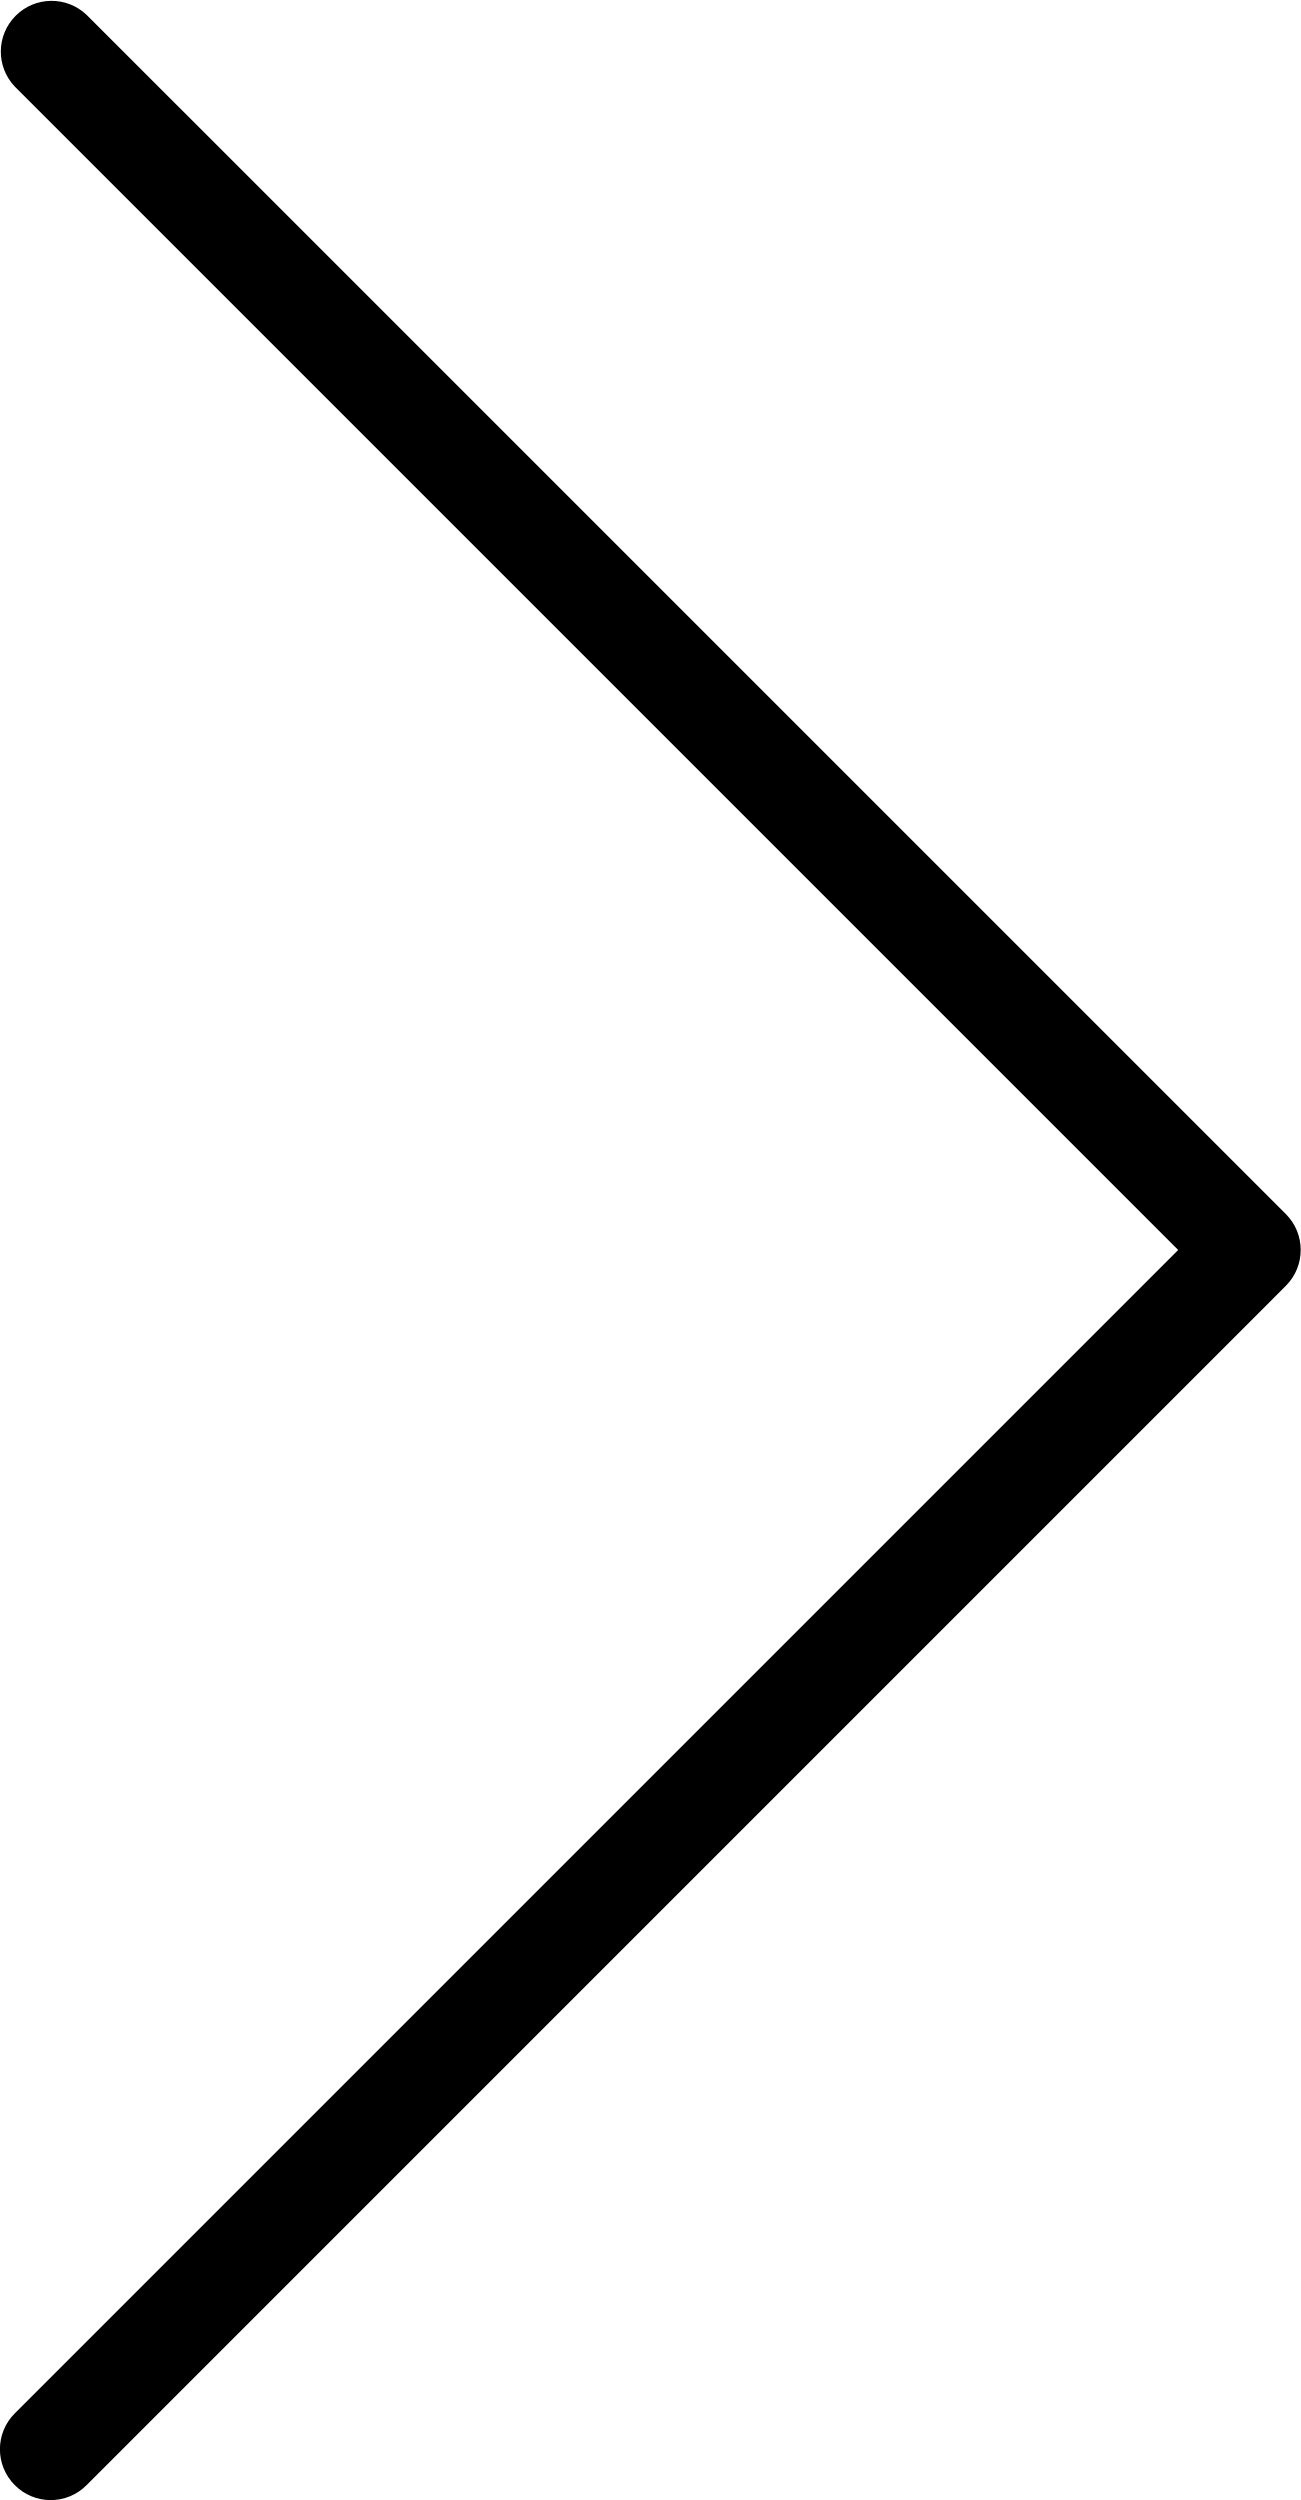
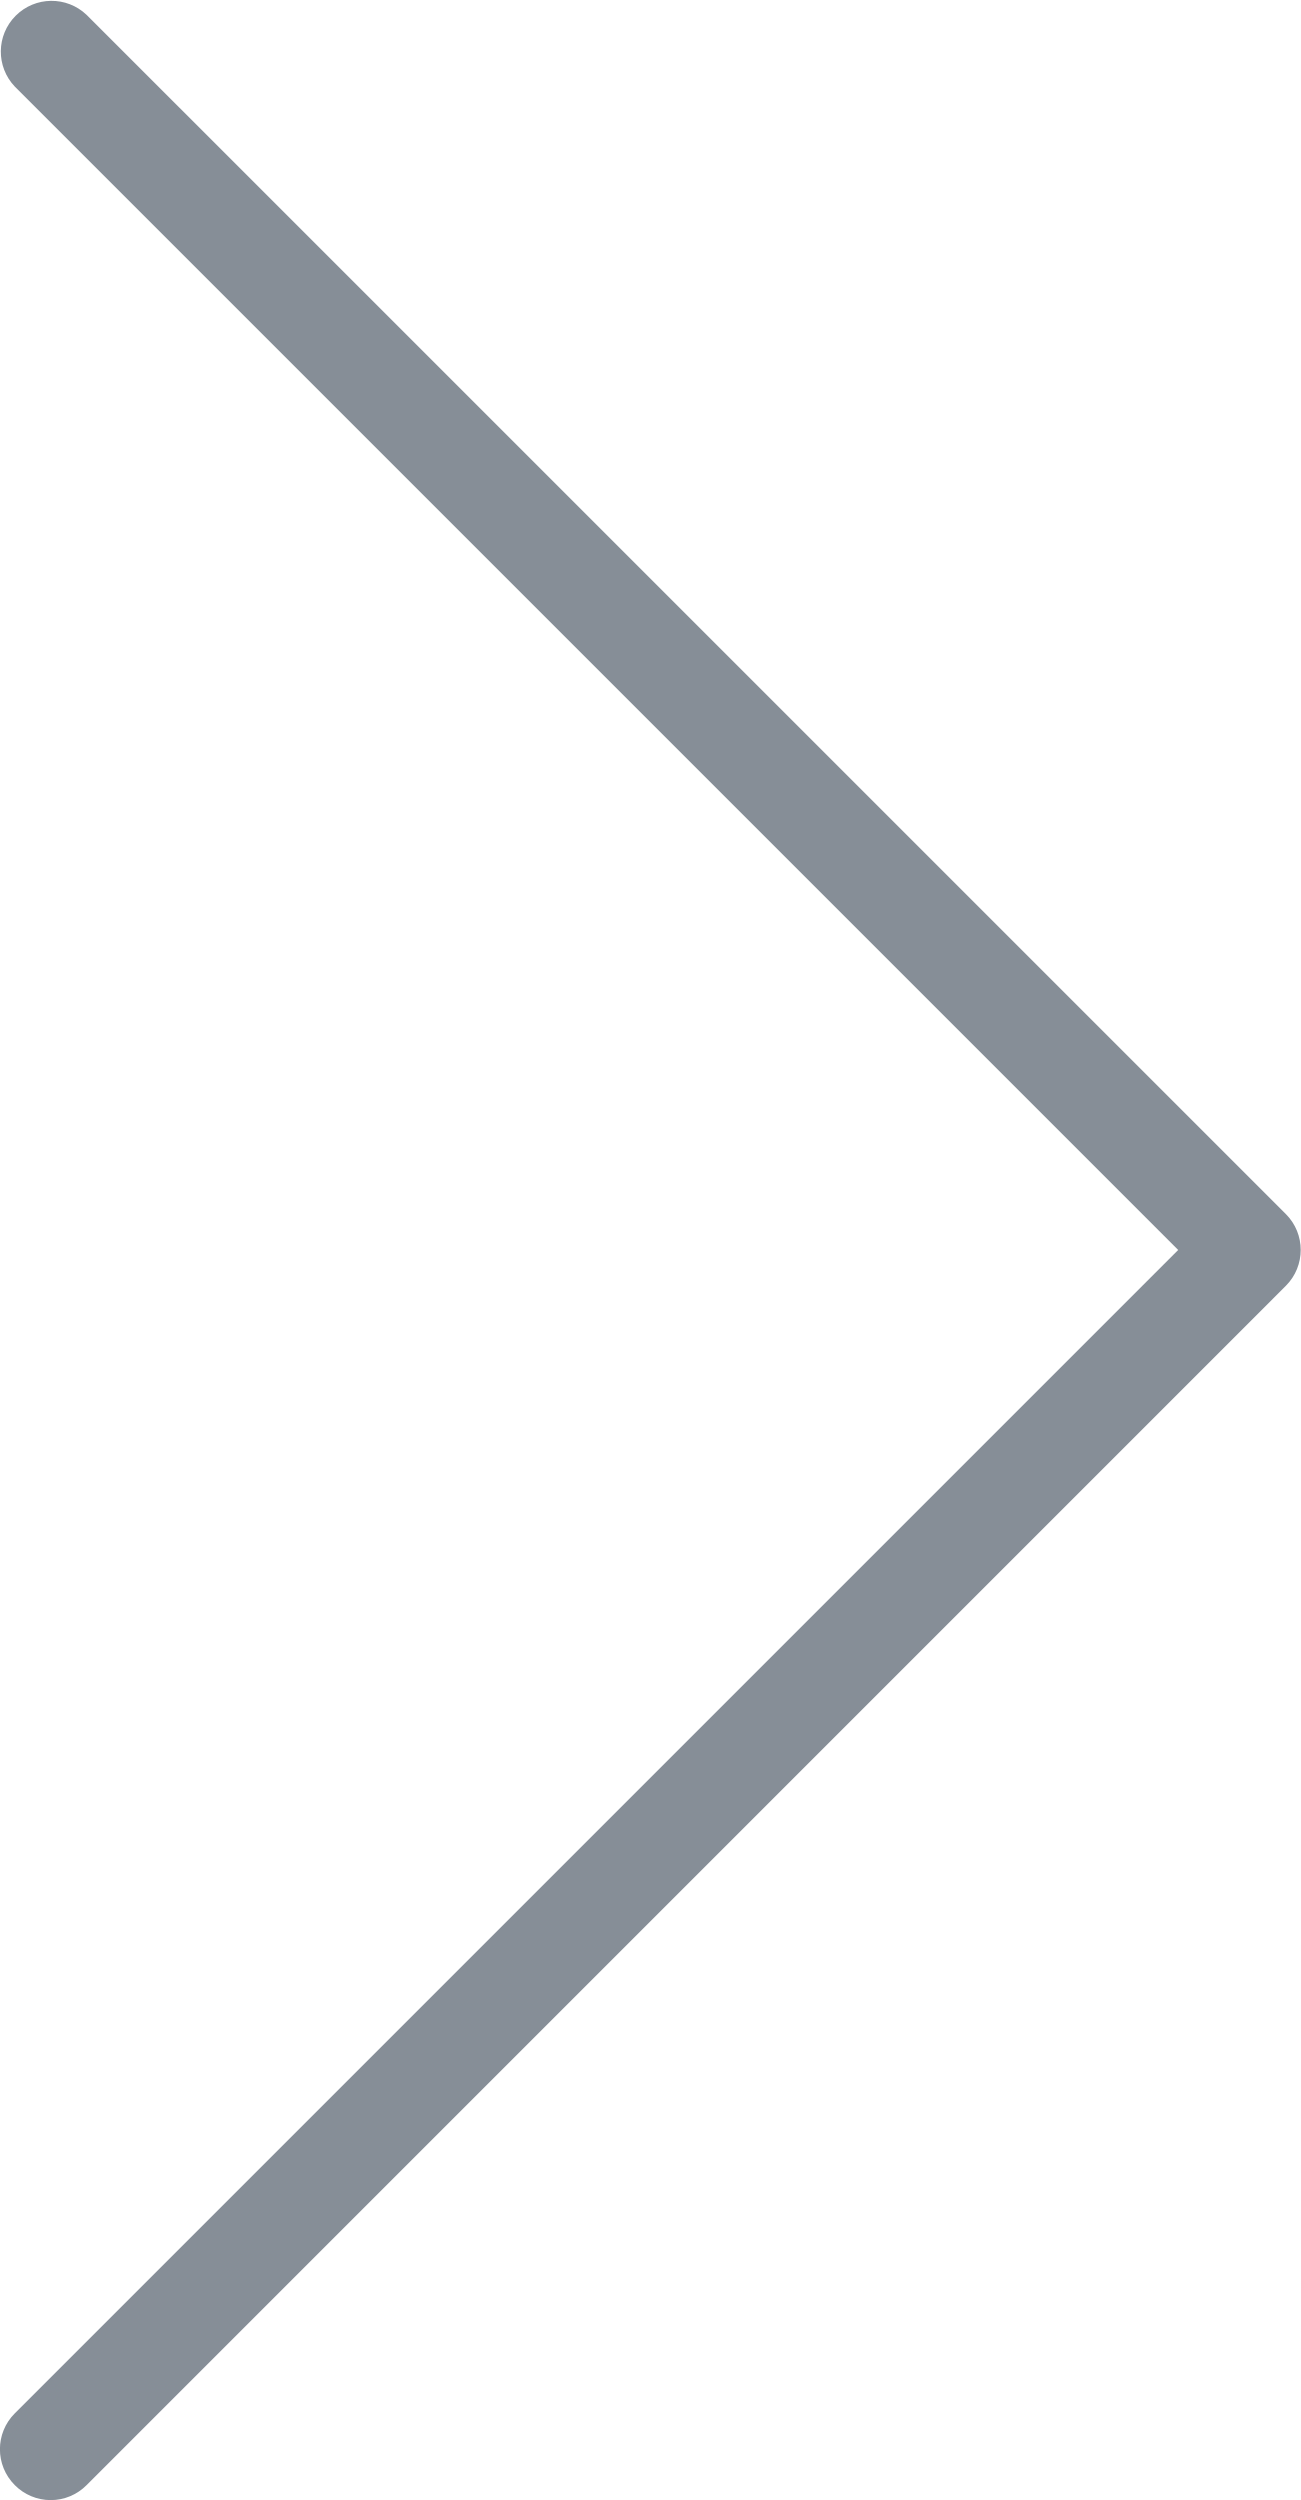
<svg xmlns="http://www.w3.org/2000/svg" width="21.706" height="41.719">
-   <path d="M19.661 20.859L.248 1.446A.847.847 0 0 1 1.445.248L21.458 20.26c.33.33.33.867 0 1.197L1.445 41.471a.843.843 0 0 1-1.198 0 .847.847 0 0 1 0-1.198l19.414-19.414z" />
+   <path fill="#868e97" d="M19.661 20.859L.248 1.446A.847.847 0 0 1 1.445.248L21.458 20.26c.33.33.33.867 0 1.197L1.445 41.471a.843.843 0 0 1-1.198 0 .847.847 0 0 1 0-1.198l19.414-19.414z" />
</svg>
